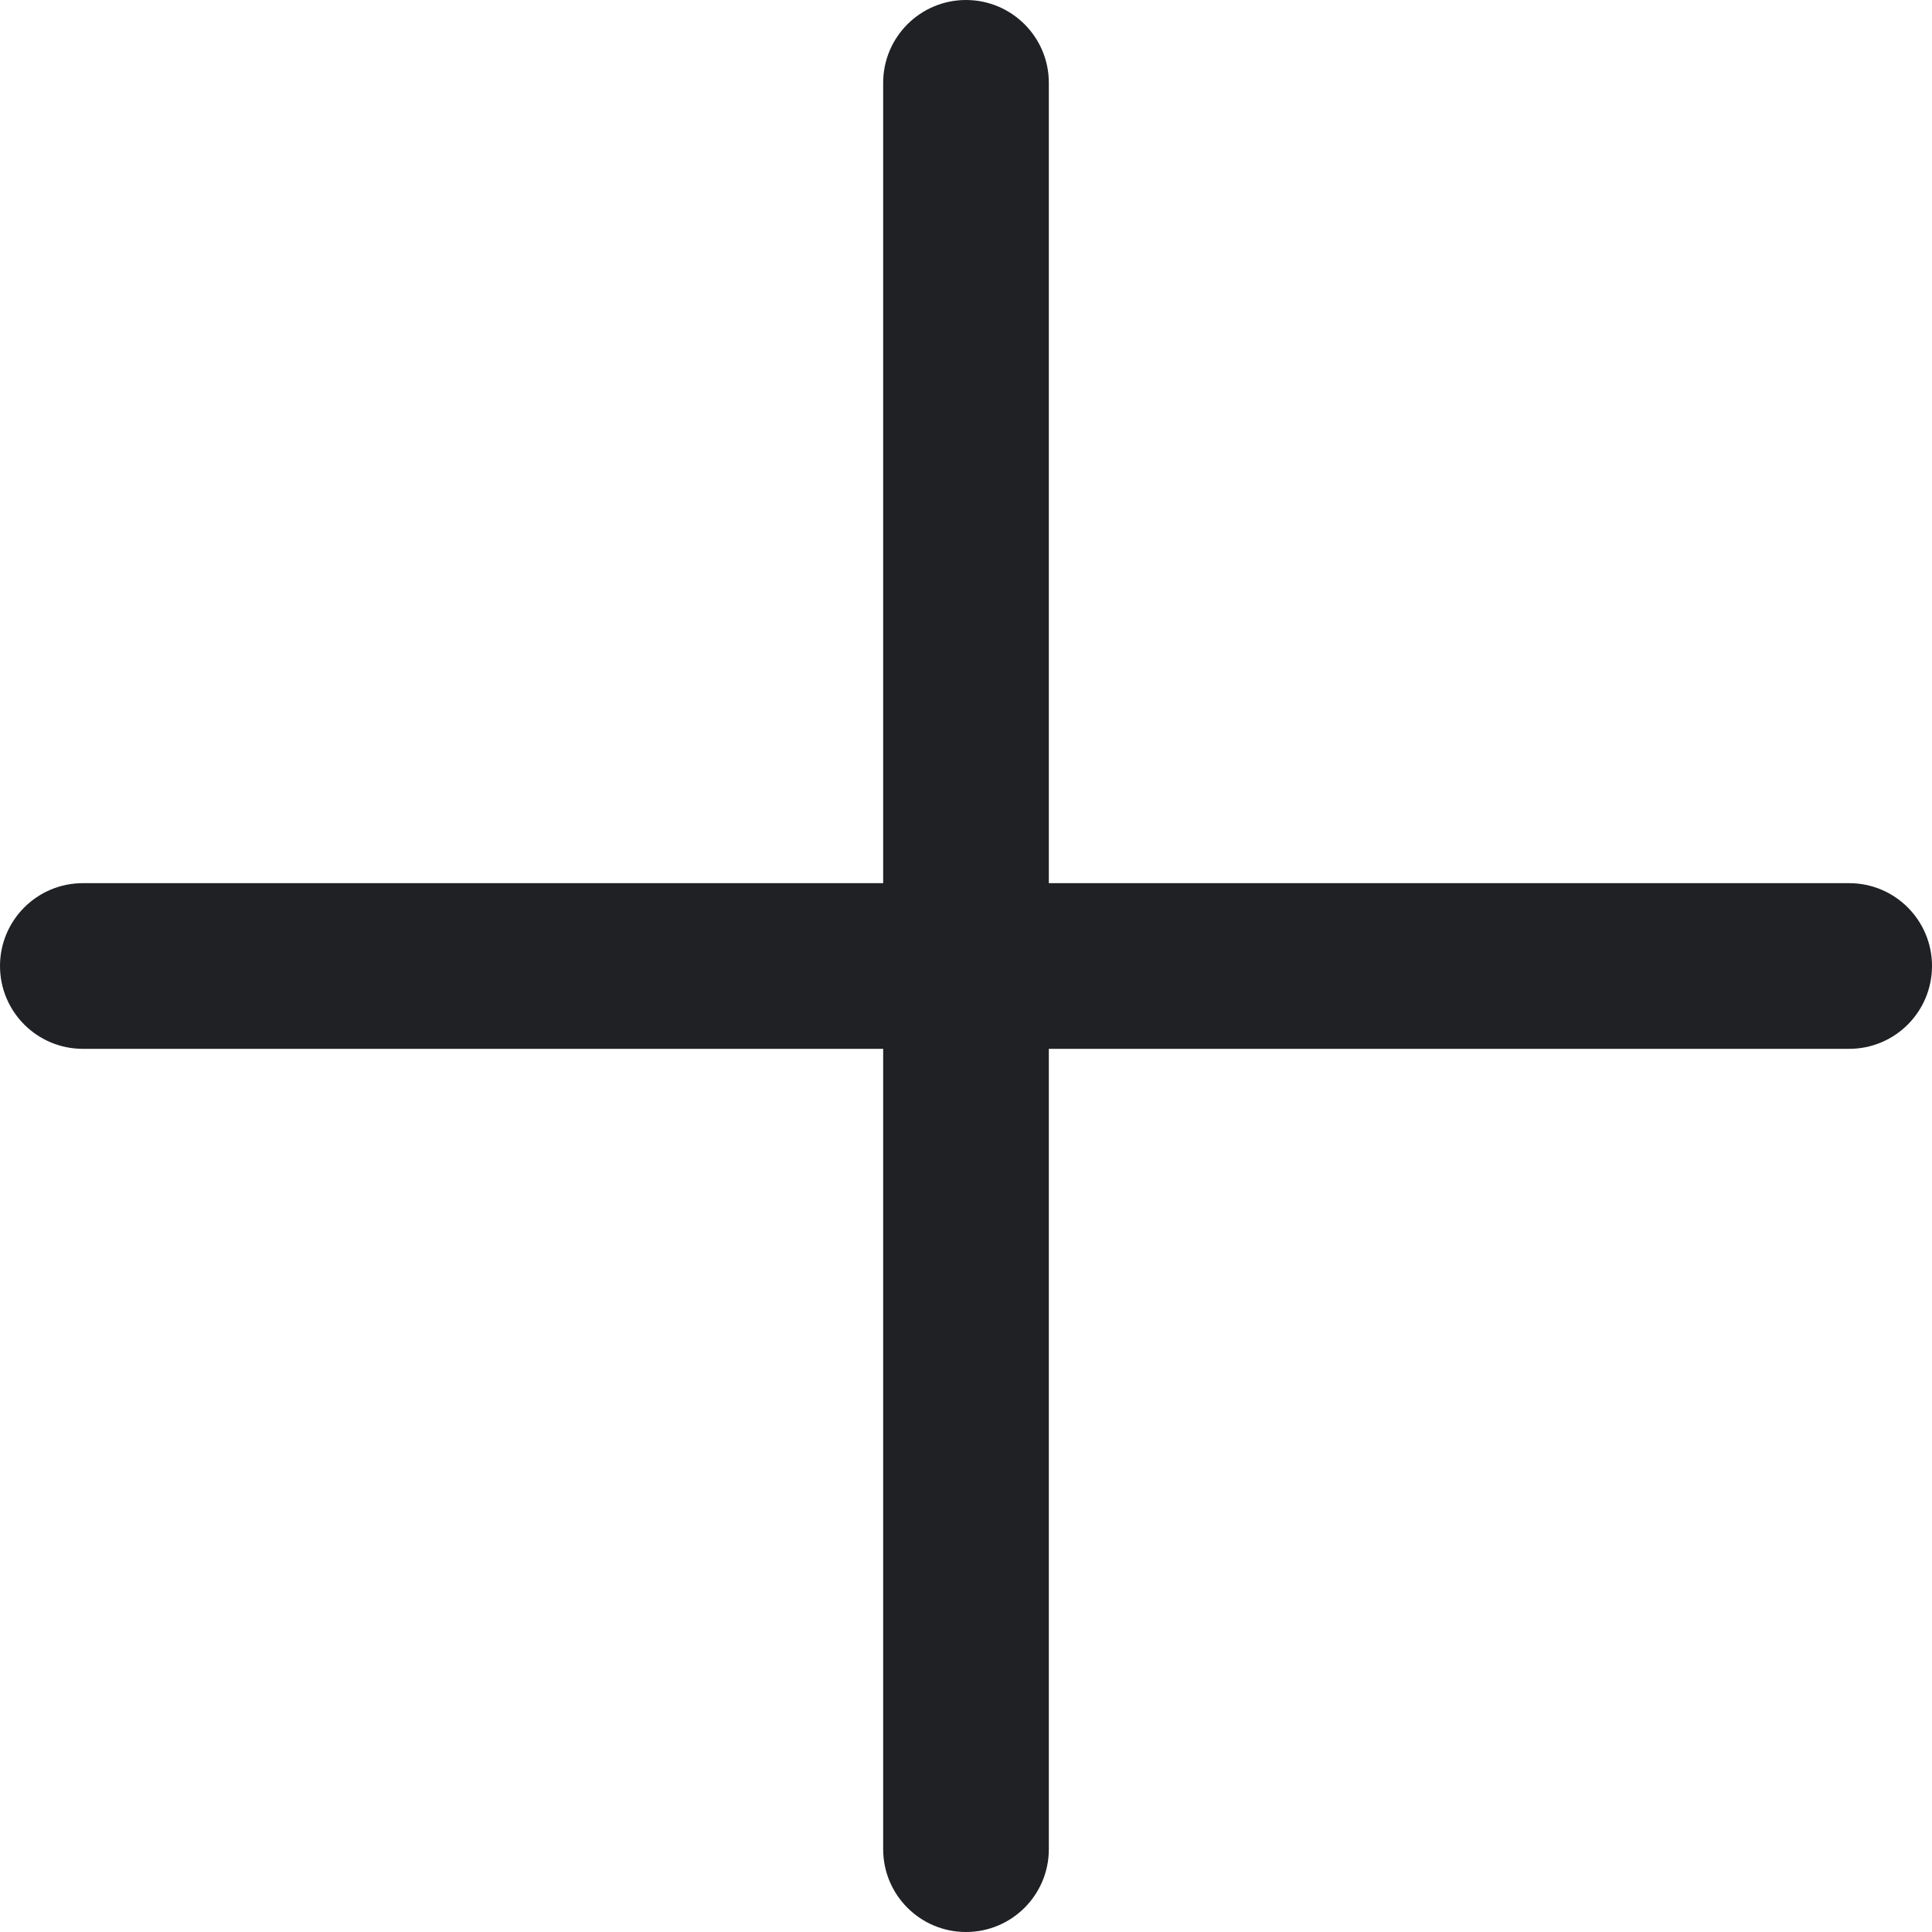
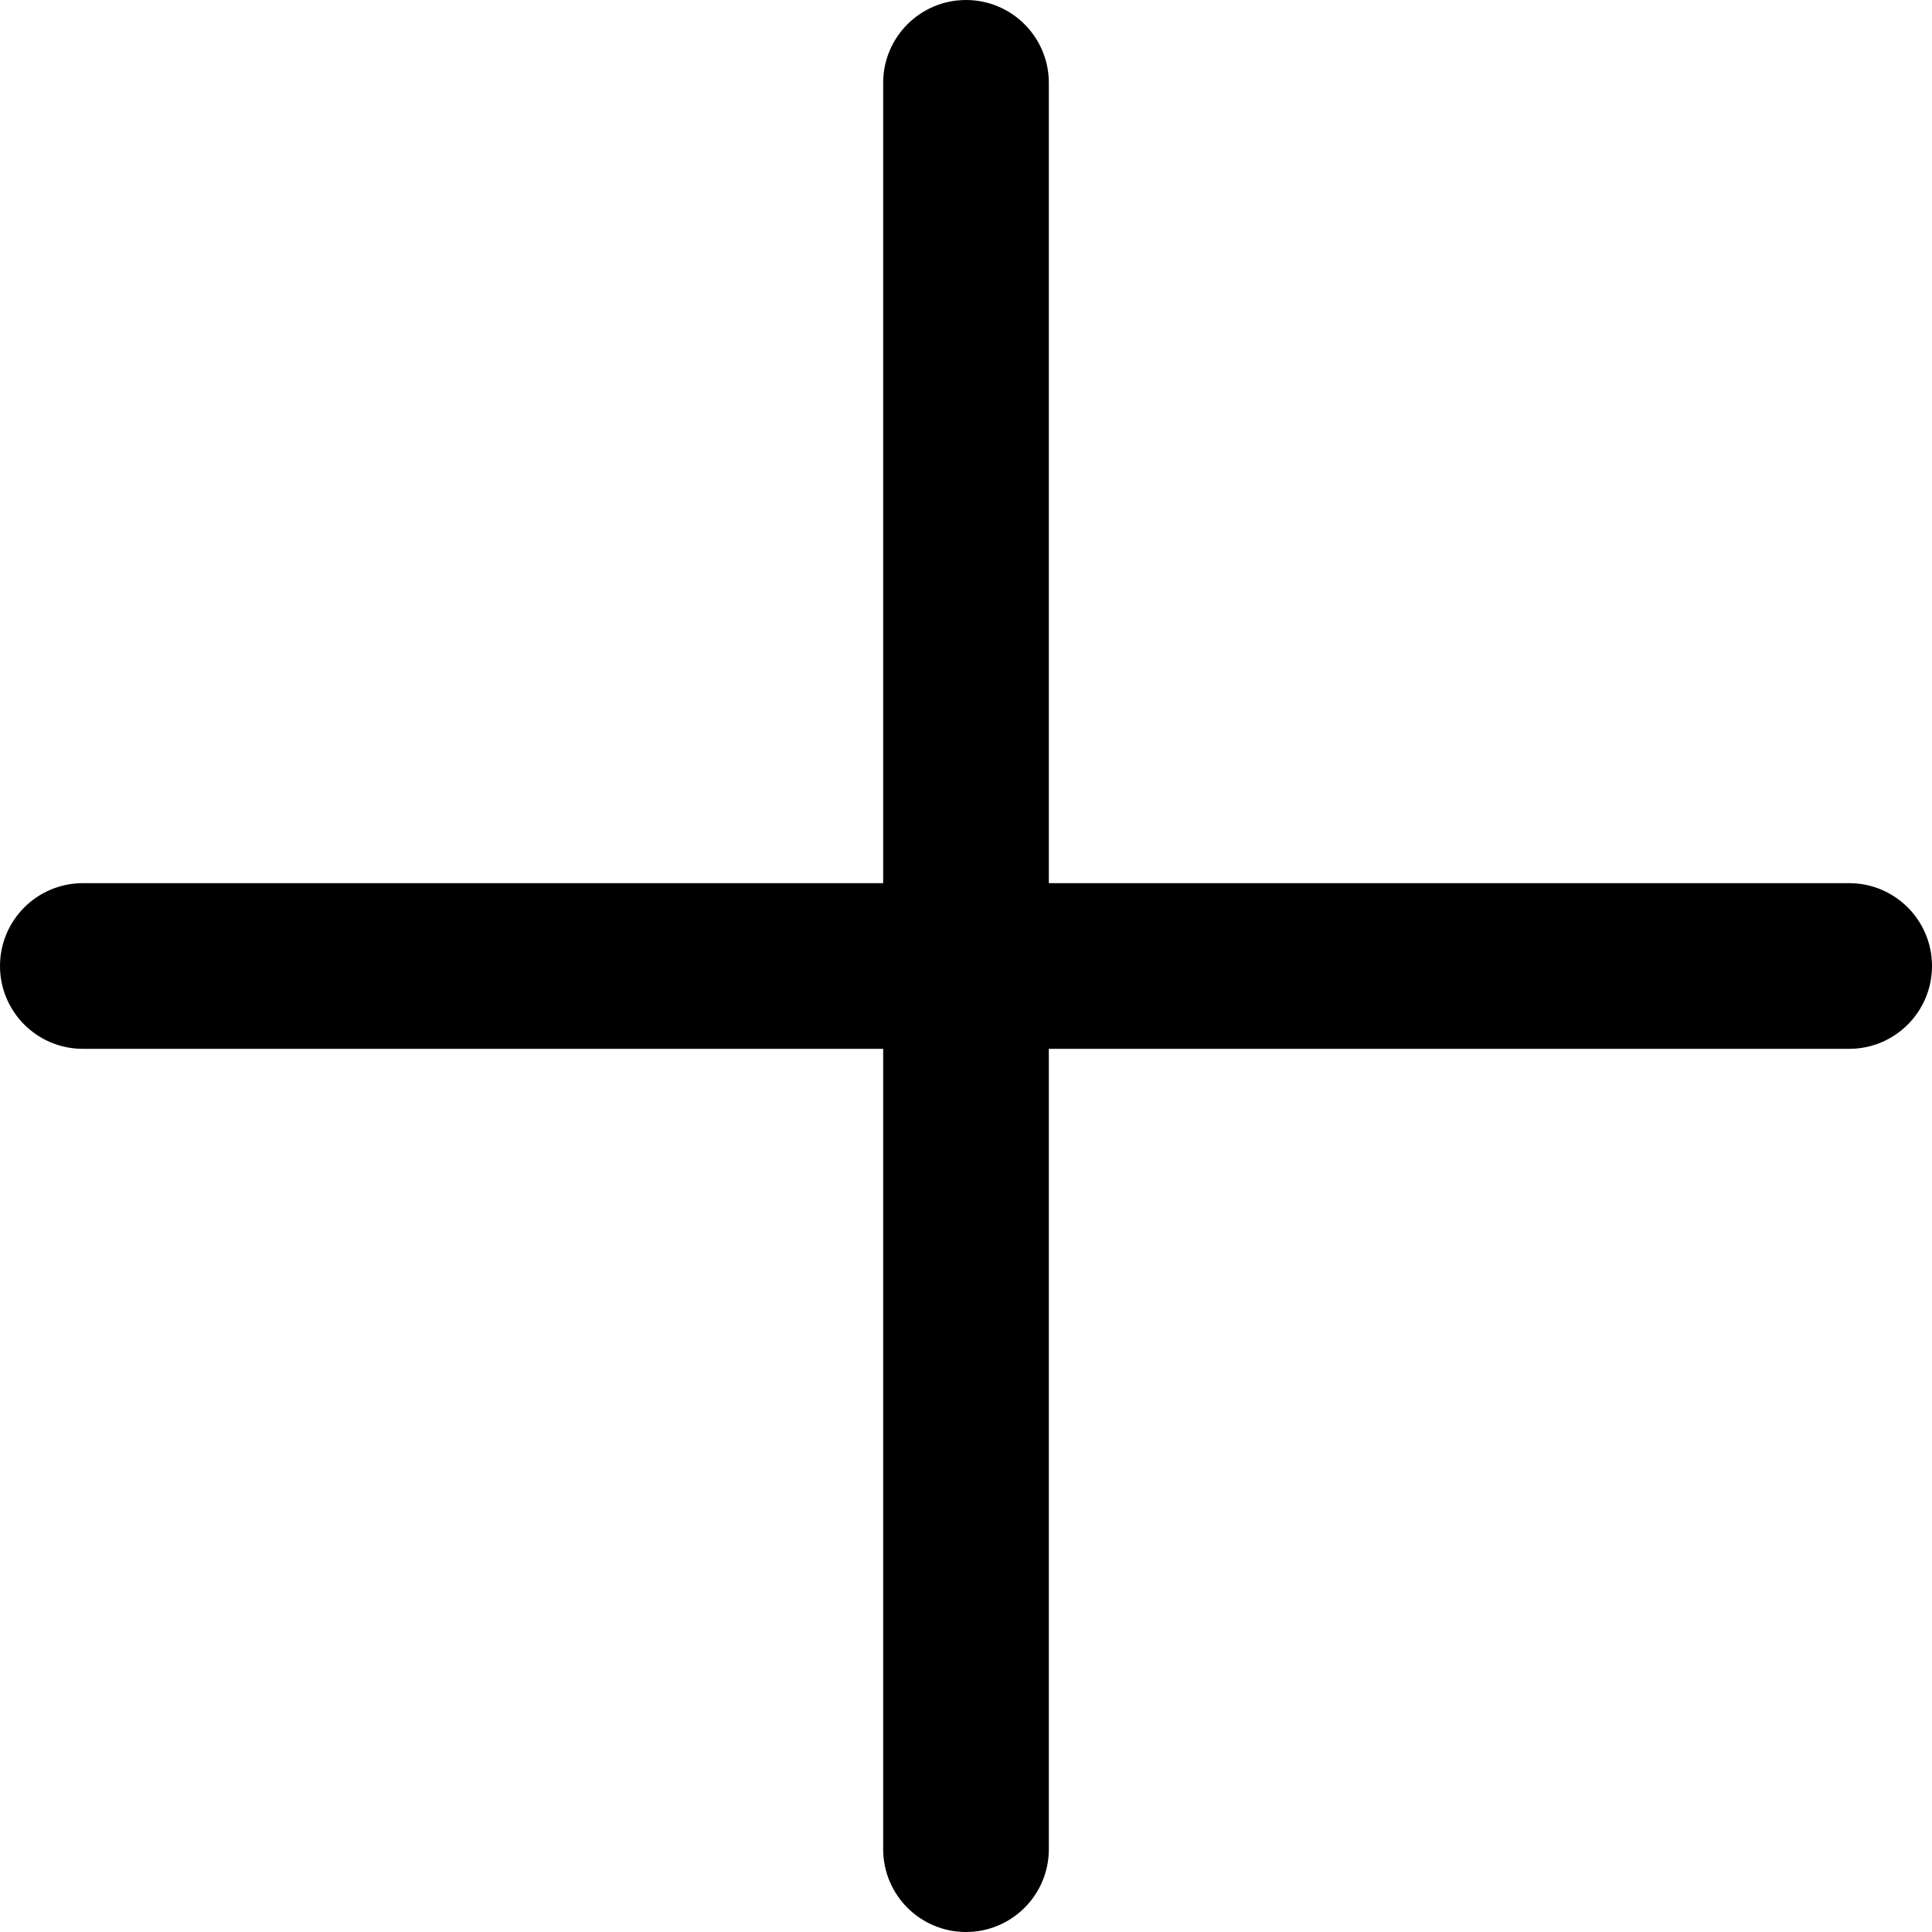
<svg xmlns="http://www.w3.org/2000/svg" width="24" height="24" viewBox="0 0 24 24" fill="none">
-   <path d="M10.971 22.971V13.029H1.029C0.461 13.029 0 12.568 0 12C0 11.432 0.461 10.971 1.029 10.971H10.971V1.029C10.971 0.461 11.432 0 12 0C12.568 0 13.029 0.461 13.029 1.029V10.971H22.971C23.54 10.971 24 11.432 24 12C24 12.568 23.54 13.029 22.971 13.029H13.029V22.971C13.029 23.54 12.568 24 12 24C11.432 24 10.971 23.54 10.971 22.971Z" fill="#1F2124" />
+   <path d="M10.971 22.971V13.029H1.029C0.461 13.029 0 12.568 0 12C0 11.432 0.461 10.971 1.029 10.971H10.971V1.029C10.971 0.461 11.432 0 12 0C12.568 0 13.029 0.461 13.029 1.029V10.971H22.971C23.54 10.971 24 11.432 24 12C24 12.568 23.54 13.029 22.971 13.029H13.029V22.971C13.029 23.54 12.568 24 12 24C11.432 24 10.971 23.54 10.971 22.971Z" fill="currentColor" />
</svg>
